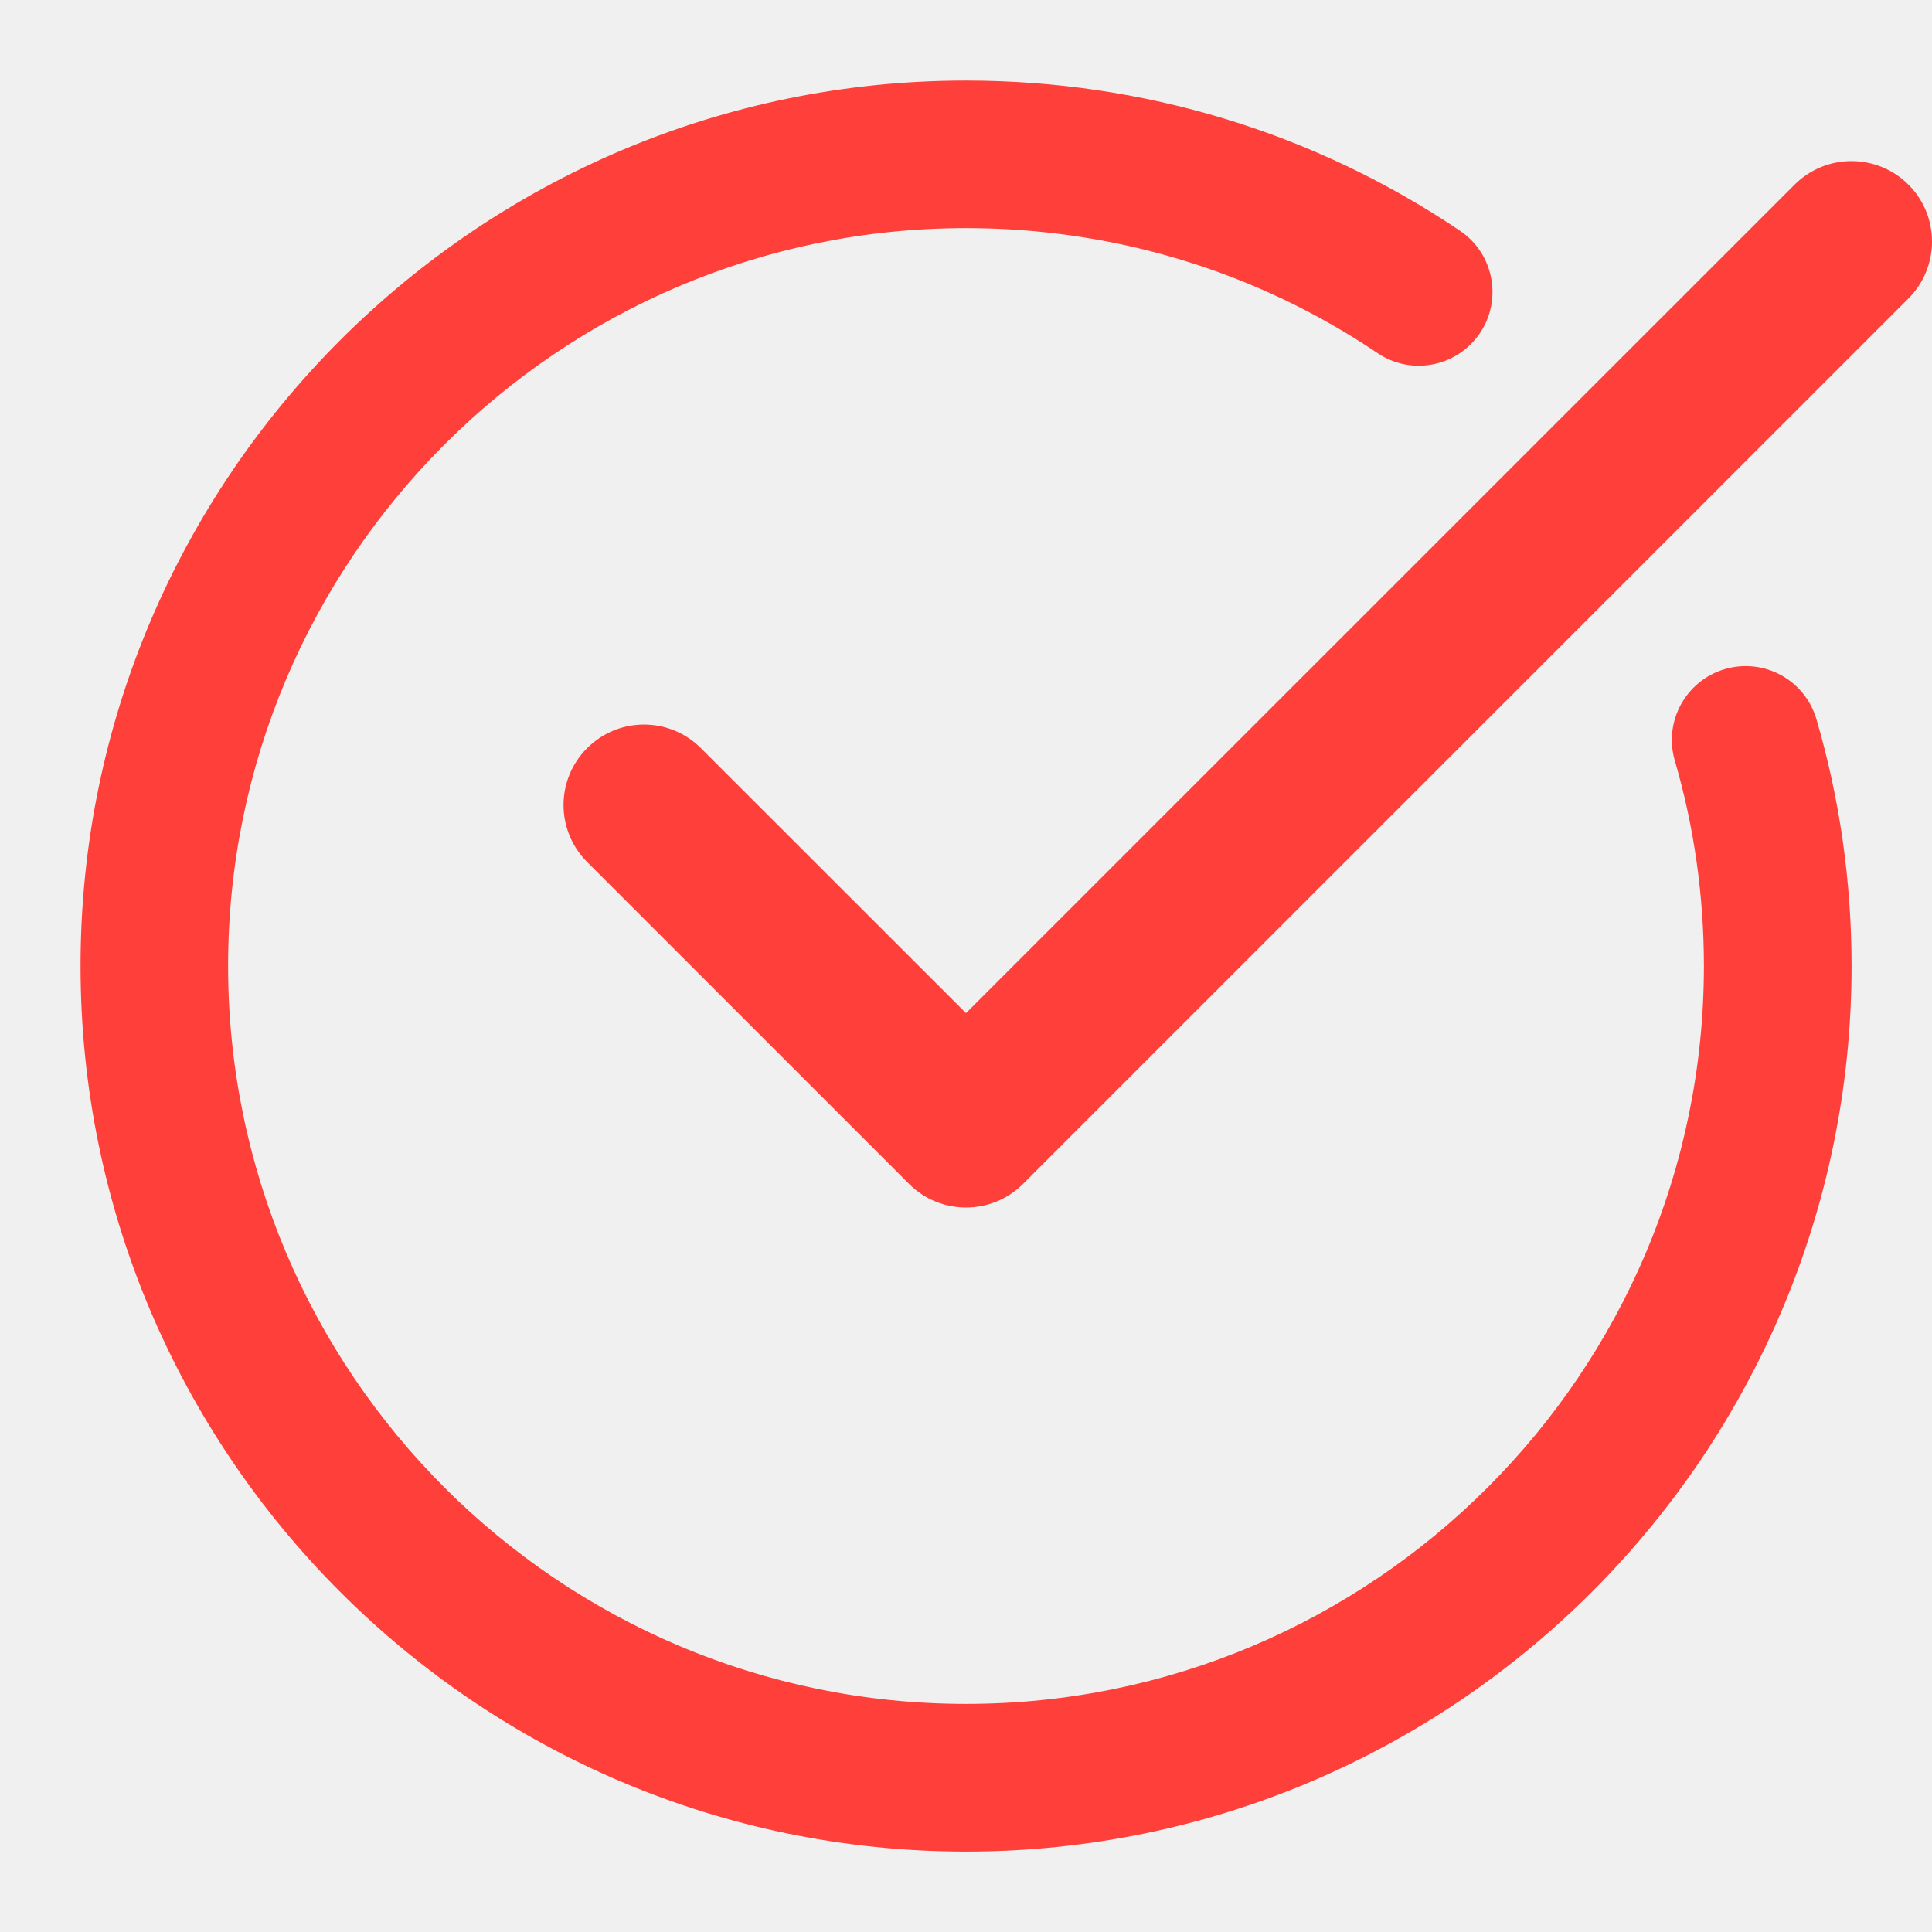
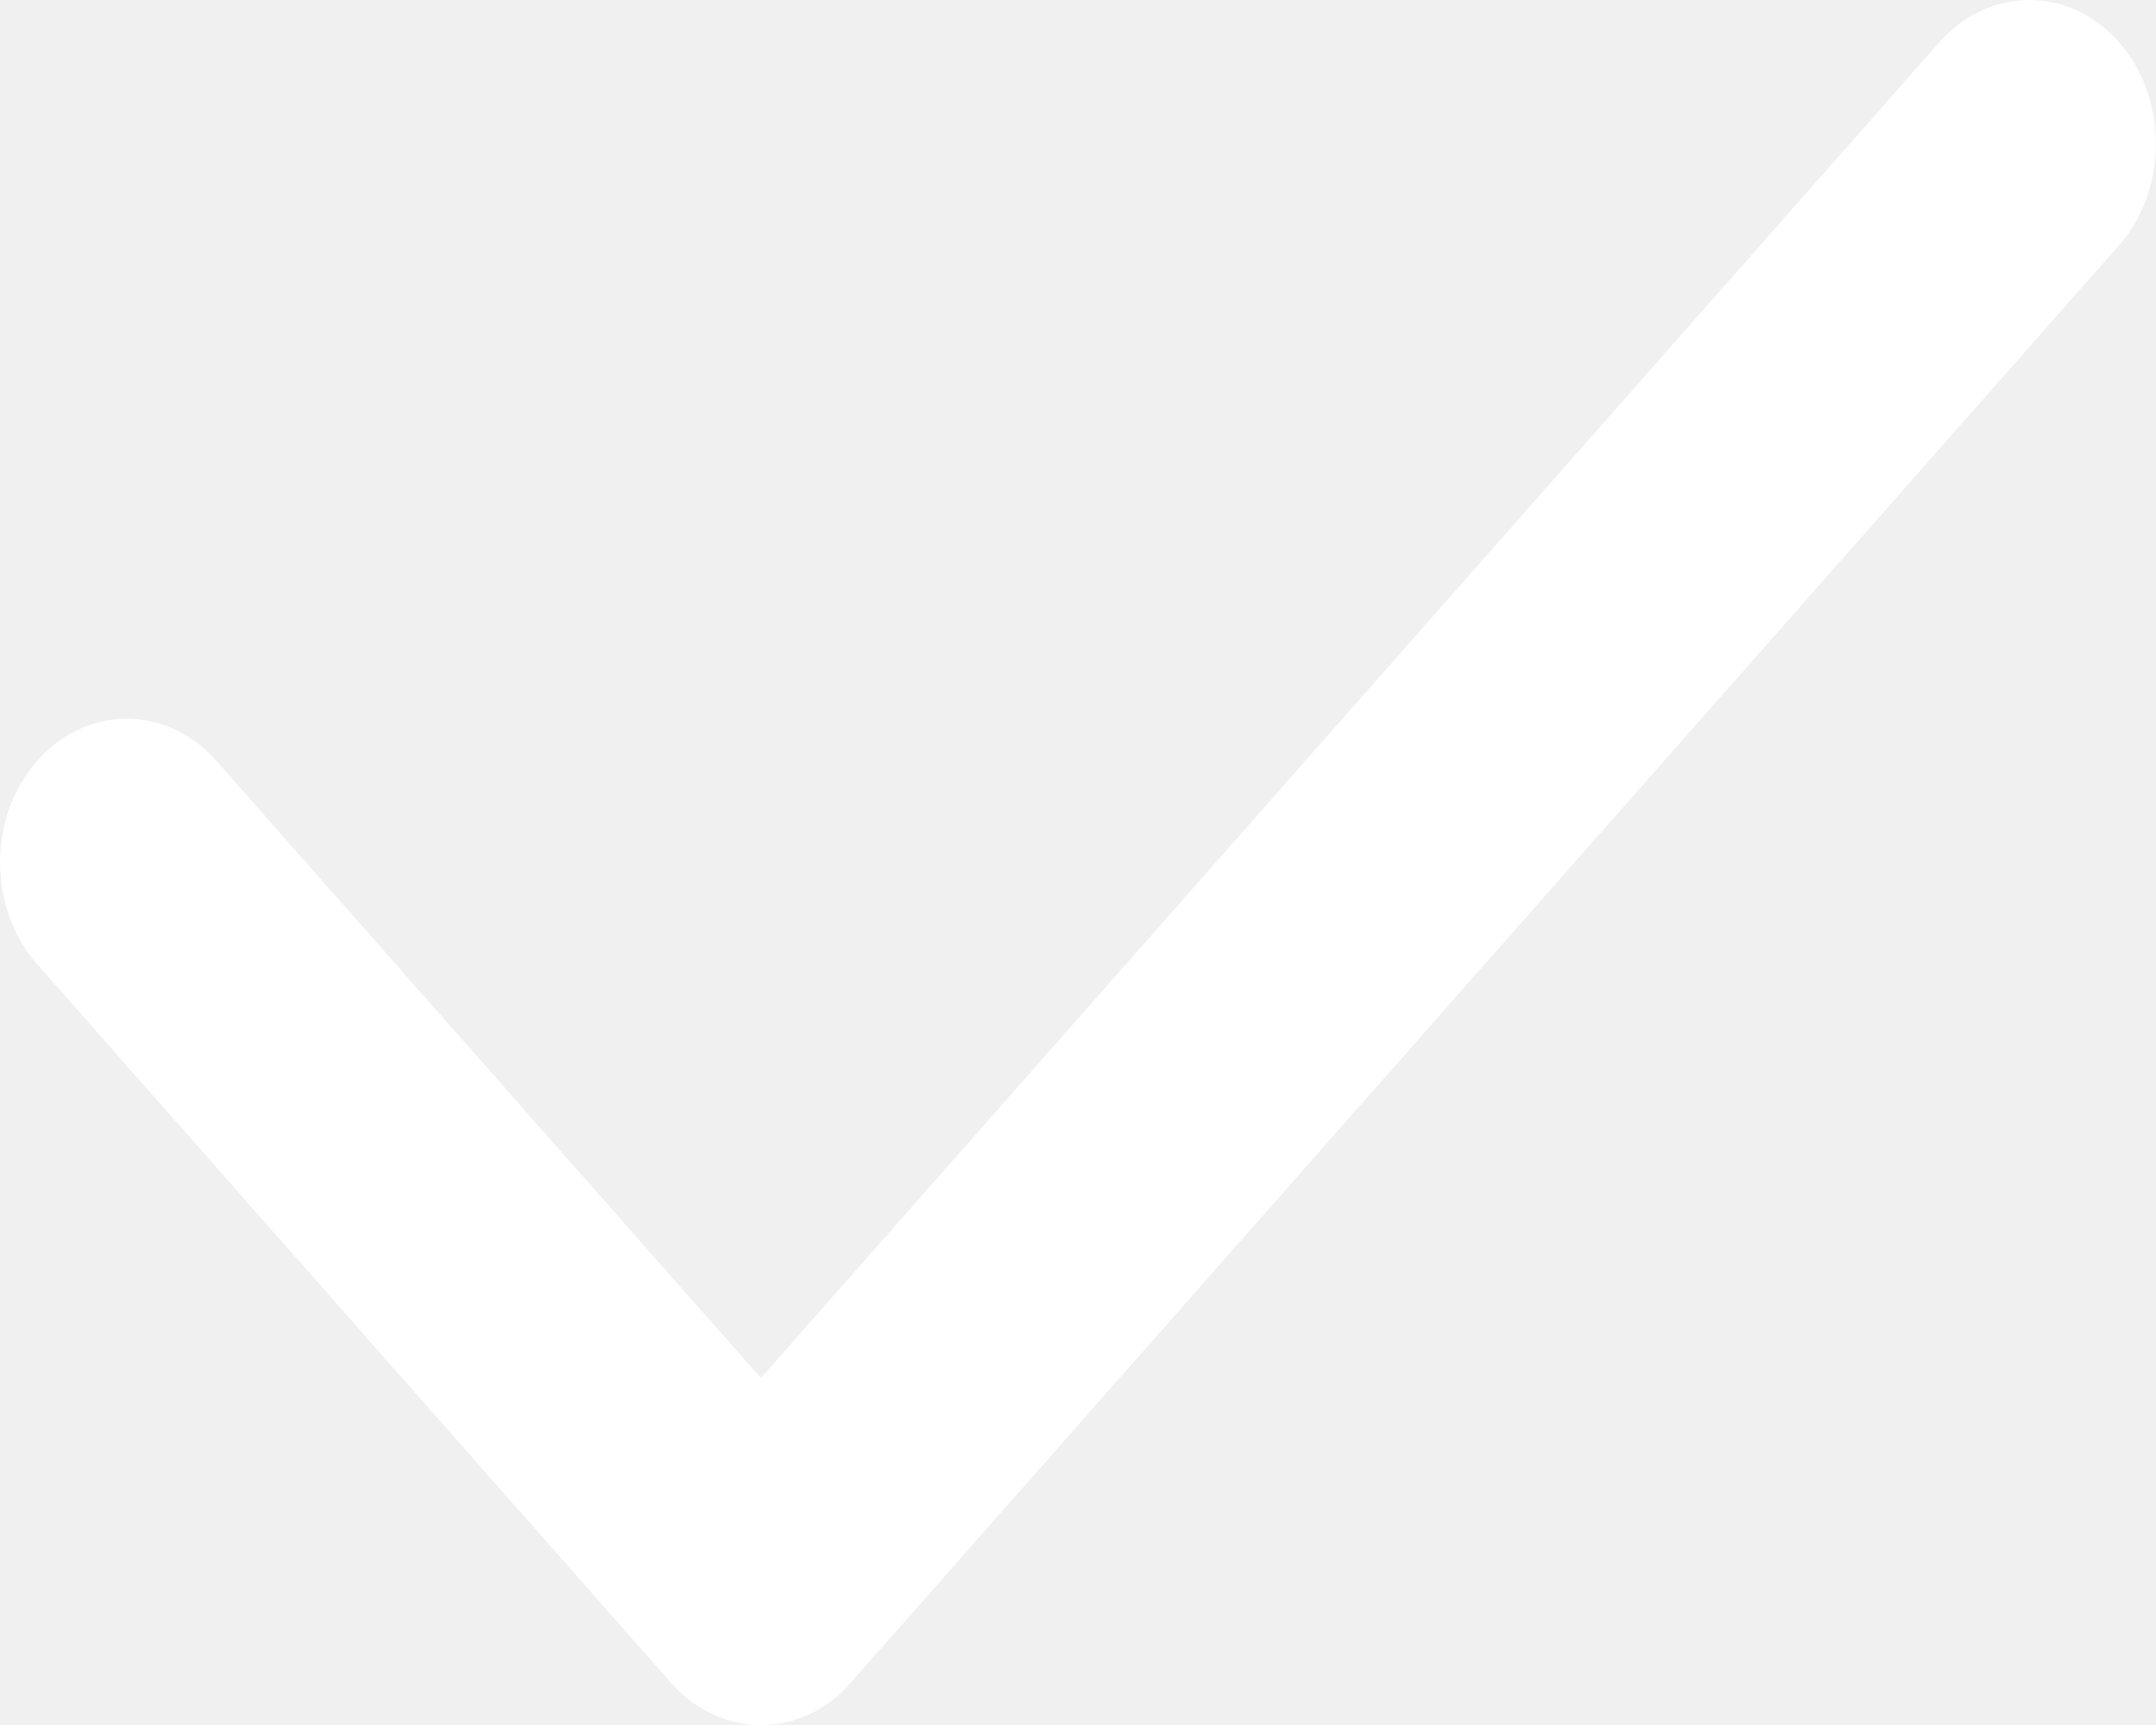
- <svg xmlns="http://www.w3.org/2000/svg" width="16" height="16" viewBox="0 0 16 16" fill="none">
-   <g clip-path="url(#clip0_2492_21835)">
-     <path d="M8 15.334C12.044 15.334 15.334 12.044 15.334 8C15.334 7.302 15.236 6.615 15.043 5.956C14.948 5.632 14.61 5.446 14.285 5.541C13.961 5.636 13.776 5.975 13.87 6.299C14.03 6.846 14.111 7.419 14.111 8C14.111 11.37 11.37 14.111 8 14.111C4.631 14.111 1.889 11.37 1.889 8C1.889 4.631 4.631 1.889 8 1.889C9.225 1.889 10.403 2.247 11.408 2.924C11.687 3.113 12.067 3.039 12.256 2.759C12.444 2.48 12.371 2.1 12.091 1.911C10.884 1.097 9.469 0.667 8 0.667C3.957 0.667 0.667 3.957 0.667 8C0.667 12.044 3.957 15.334 8 15.334Z" fill="#FF3F3A" />
-     <path d="M14.862 1.529L8 8.39L5.805 6.196C5.544 5.935 5.123 5.935 4.862 6.196C4.602 6.456 4.602 6.878 4.862 7.138L7.529 9.805C7.659 9.935 7.829 10 8 10C8.171 10 8.341 9.935 8.472 9.805L15.805 2.472C16.065 2.211 16.065 1.789 15.805 1.529C15.544 1.269 15.123 1.269 14.862 1.529Z" fill="#FF3F3A" />
-   </g>
-   <defs>
-     <clipPath id="clip0_2492_21835">
-       <rect width="16" height="16" fill="white" />
-     </clipPath>
-   </defs>
+ <svg xmlns="http://www.w3.org/2000/svg" width="10" height="8" viewBox="0 0 10 8" fill="none">
+   <path fill-rule="evenodd" clip-rule="evenodd" d="M9.828 0.195C10.057 0.456 10.057 0.878 9.828 1.138L3.945 7.805C3.716 8.065 3.343 8.065 3.113 7.805L0.172 4.471C-0.057 4.211 -0.057 3.789 0.172 3.529C0.402 3.268 0.774 3.268 1.004 3.529L3.529 6.391L8.996 0.195C9.226 -0.065 9.598 -0.065 9.828 0.195Z" fill="white" />
</svg>
